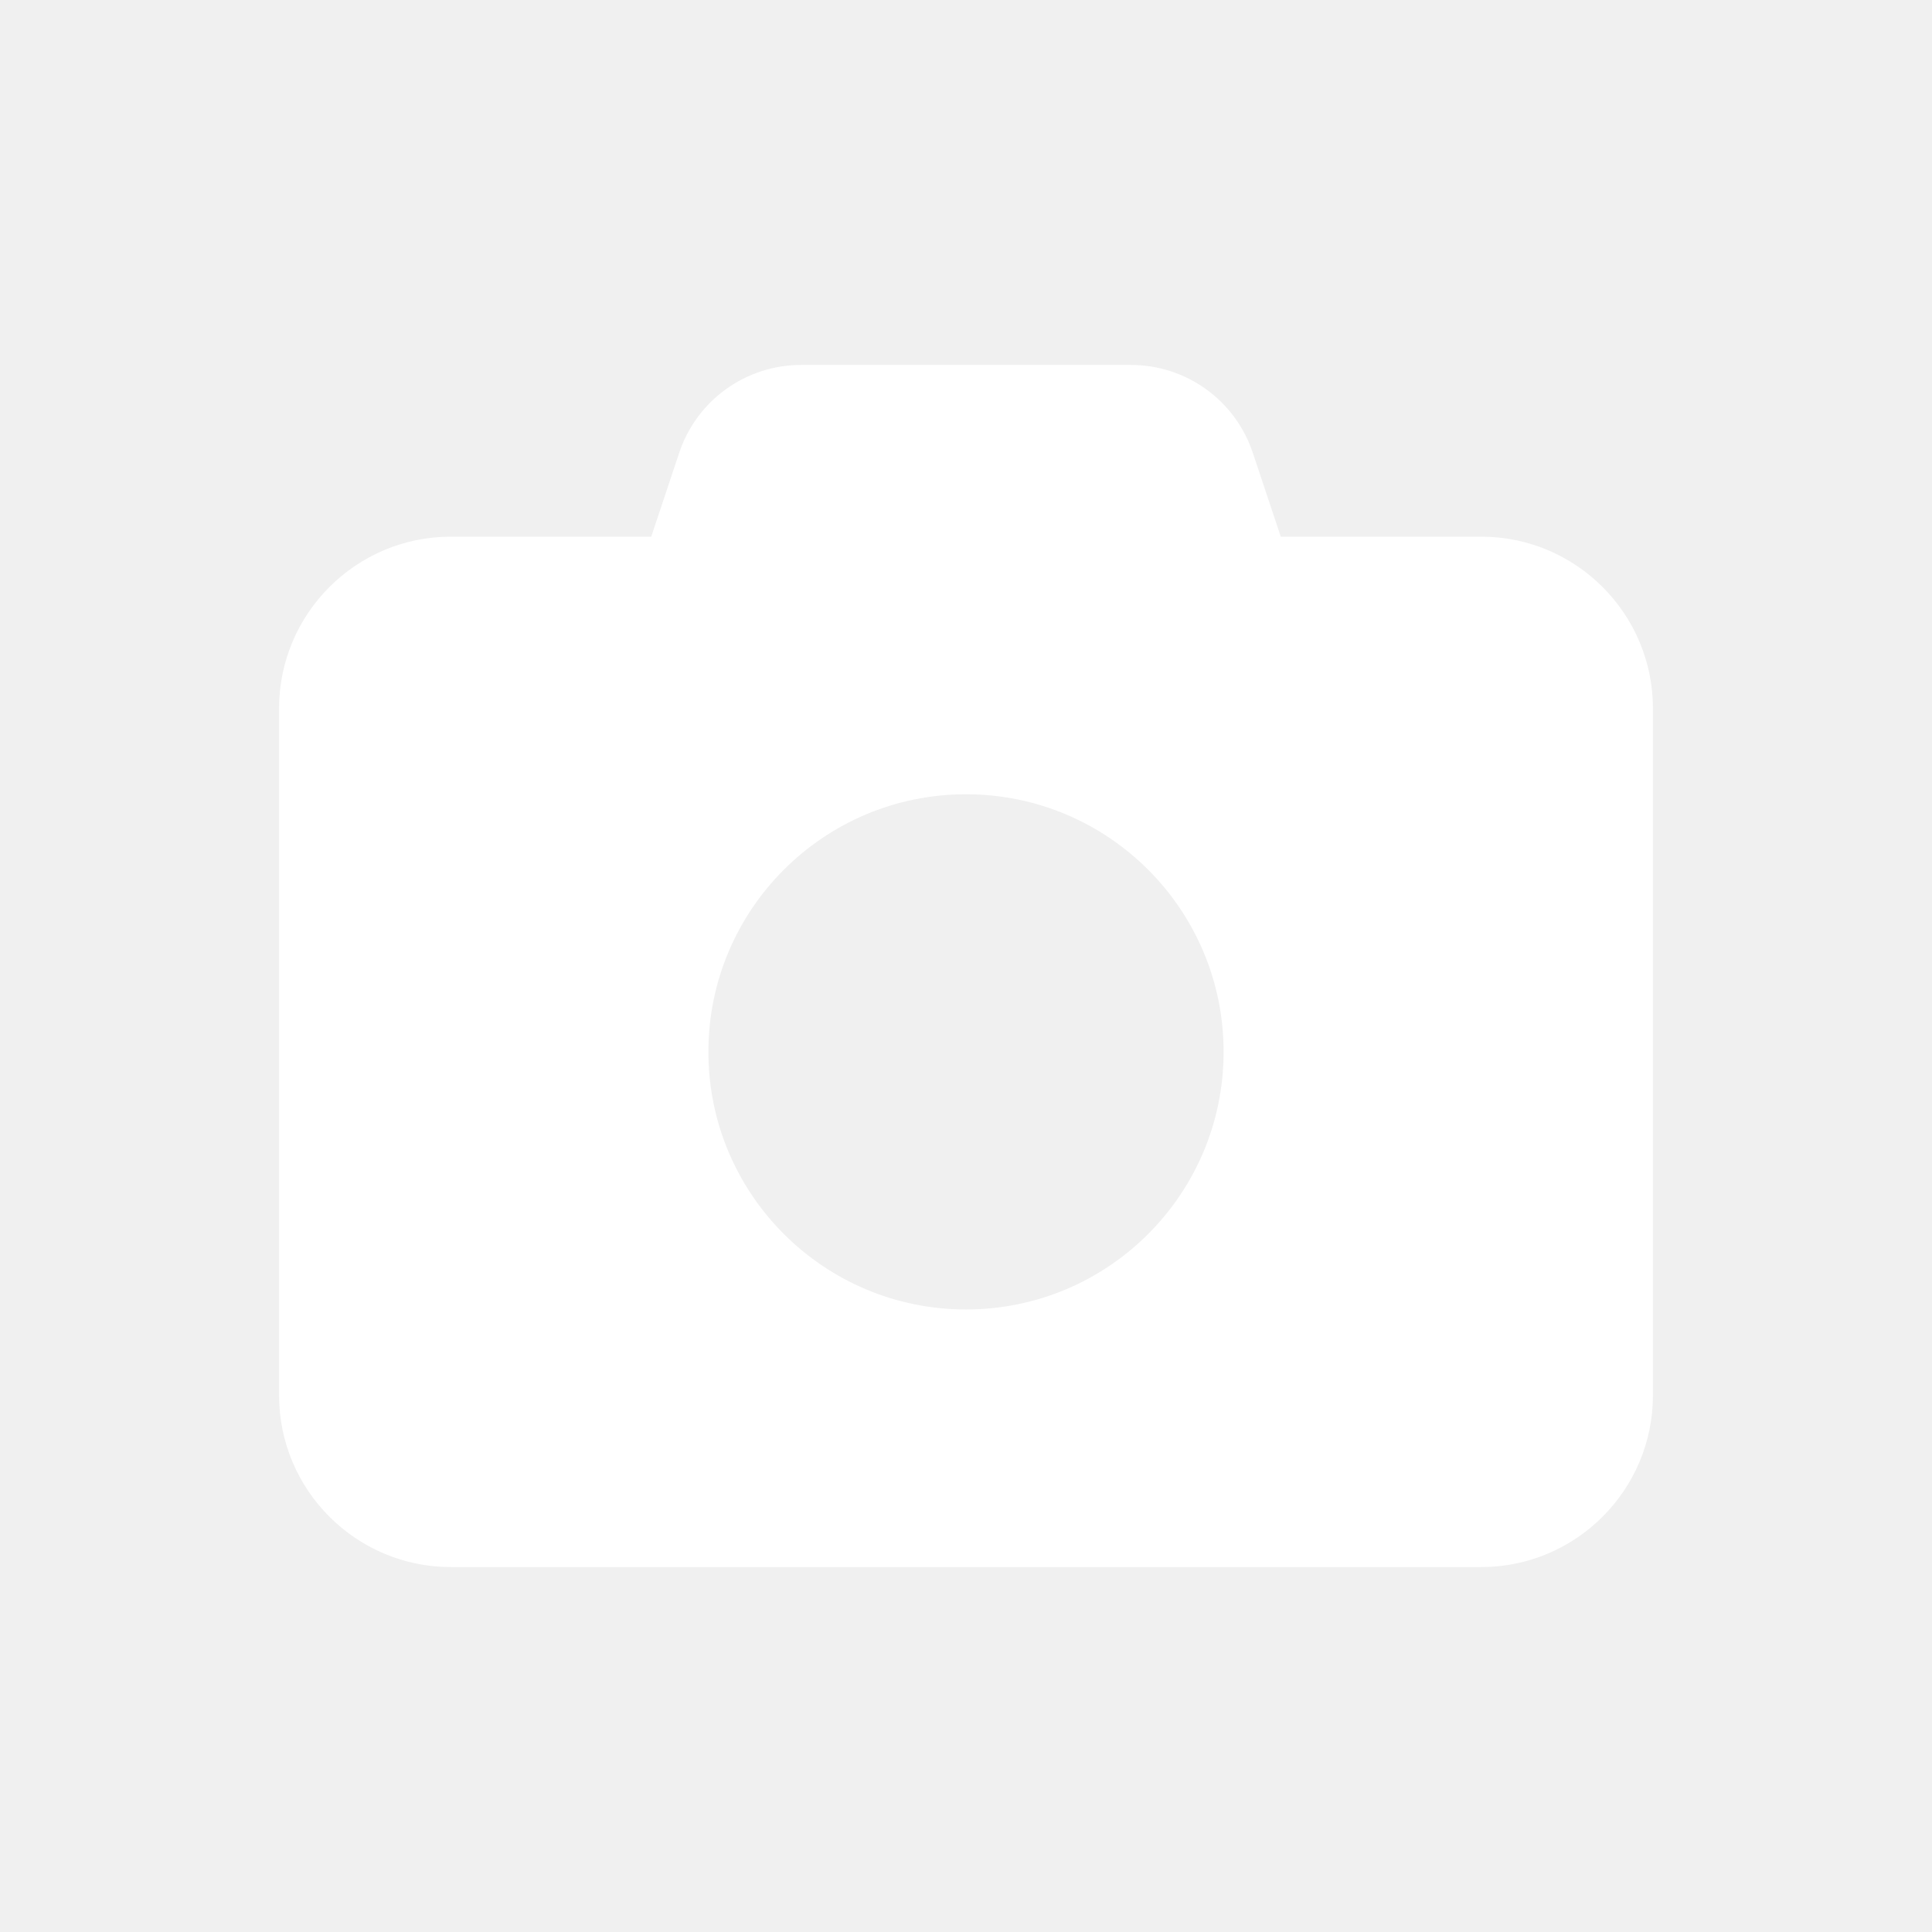
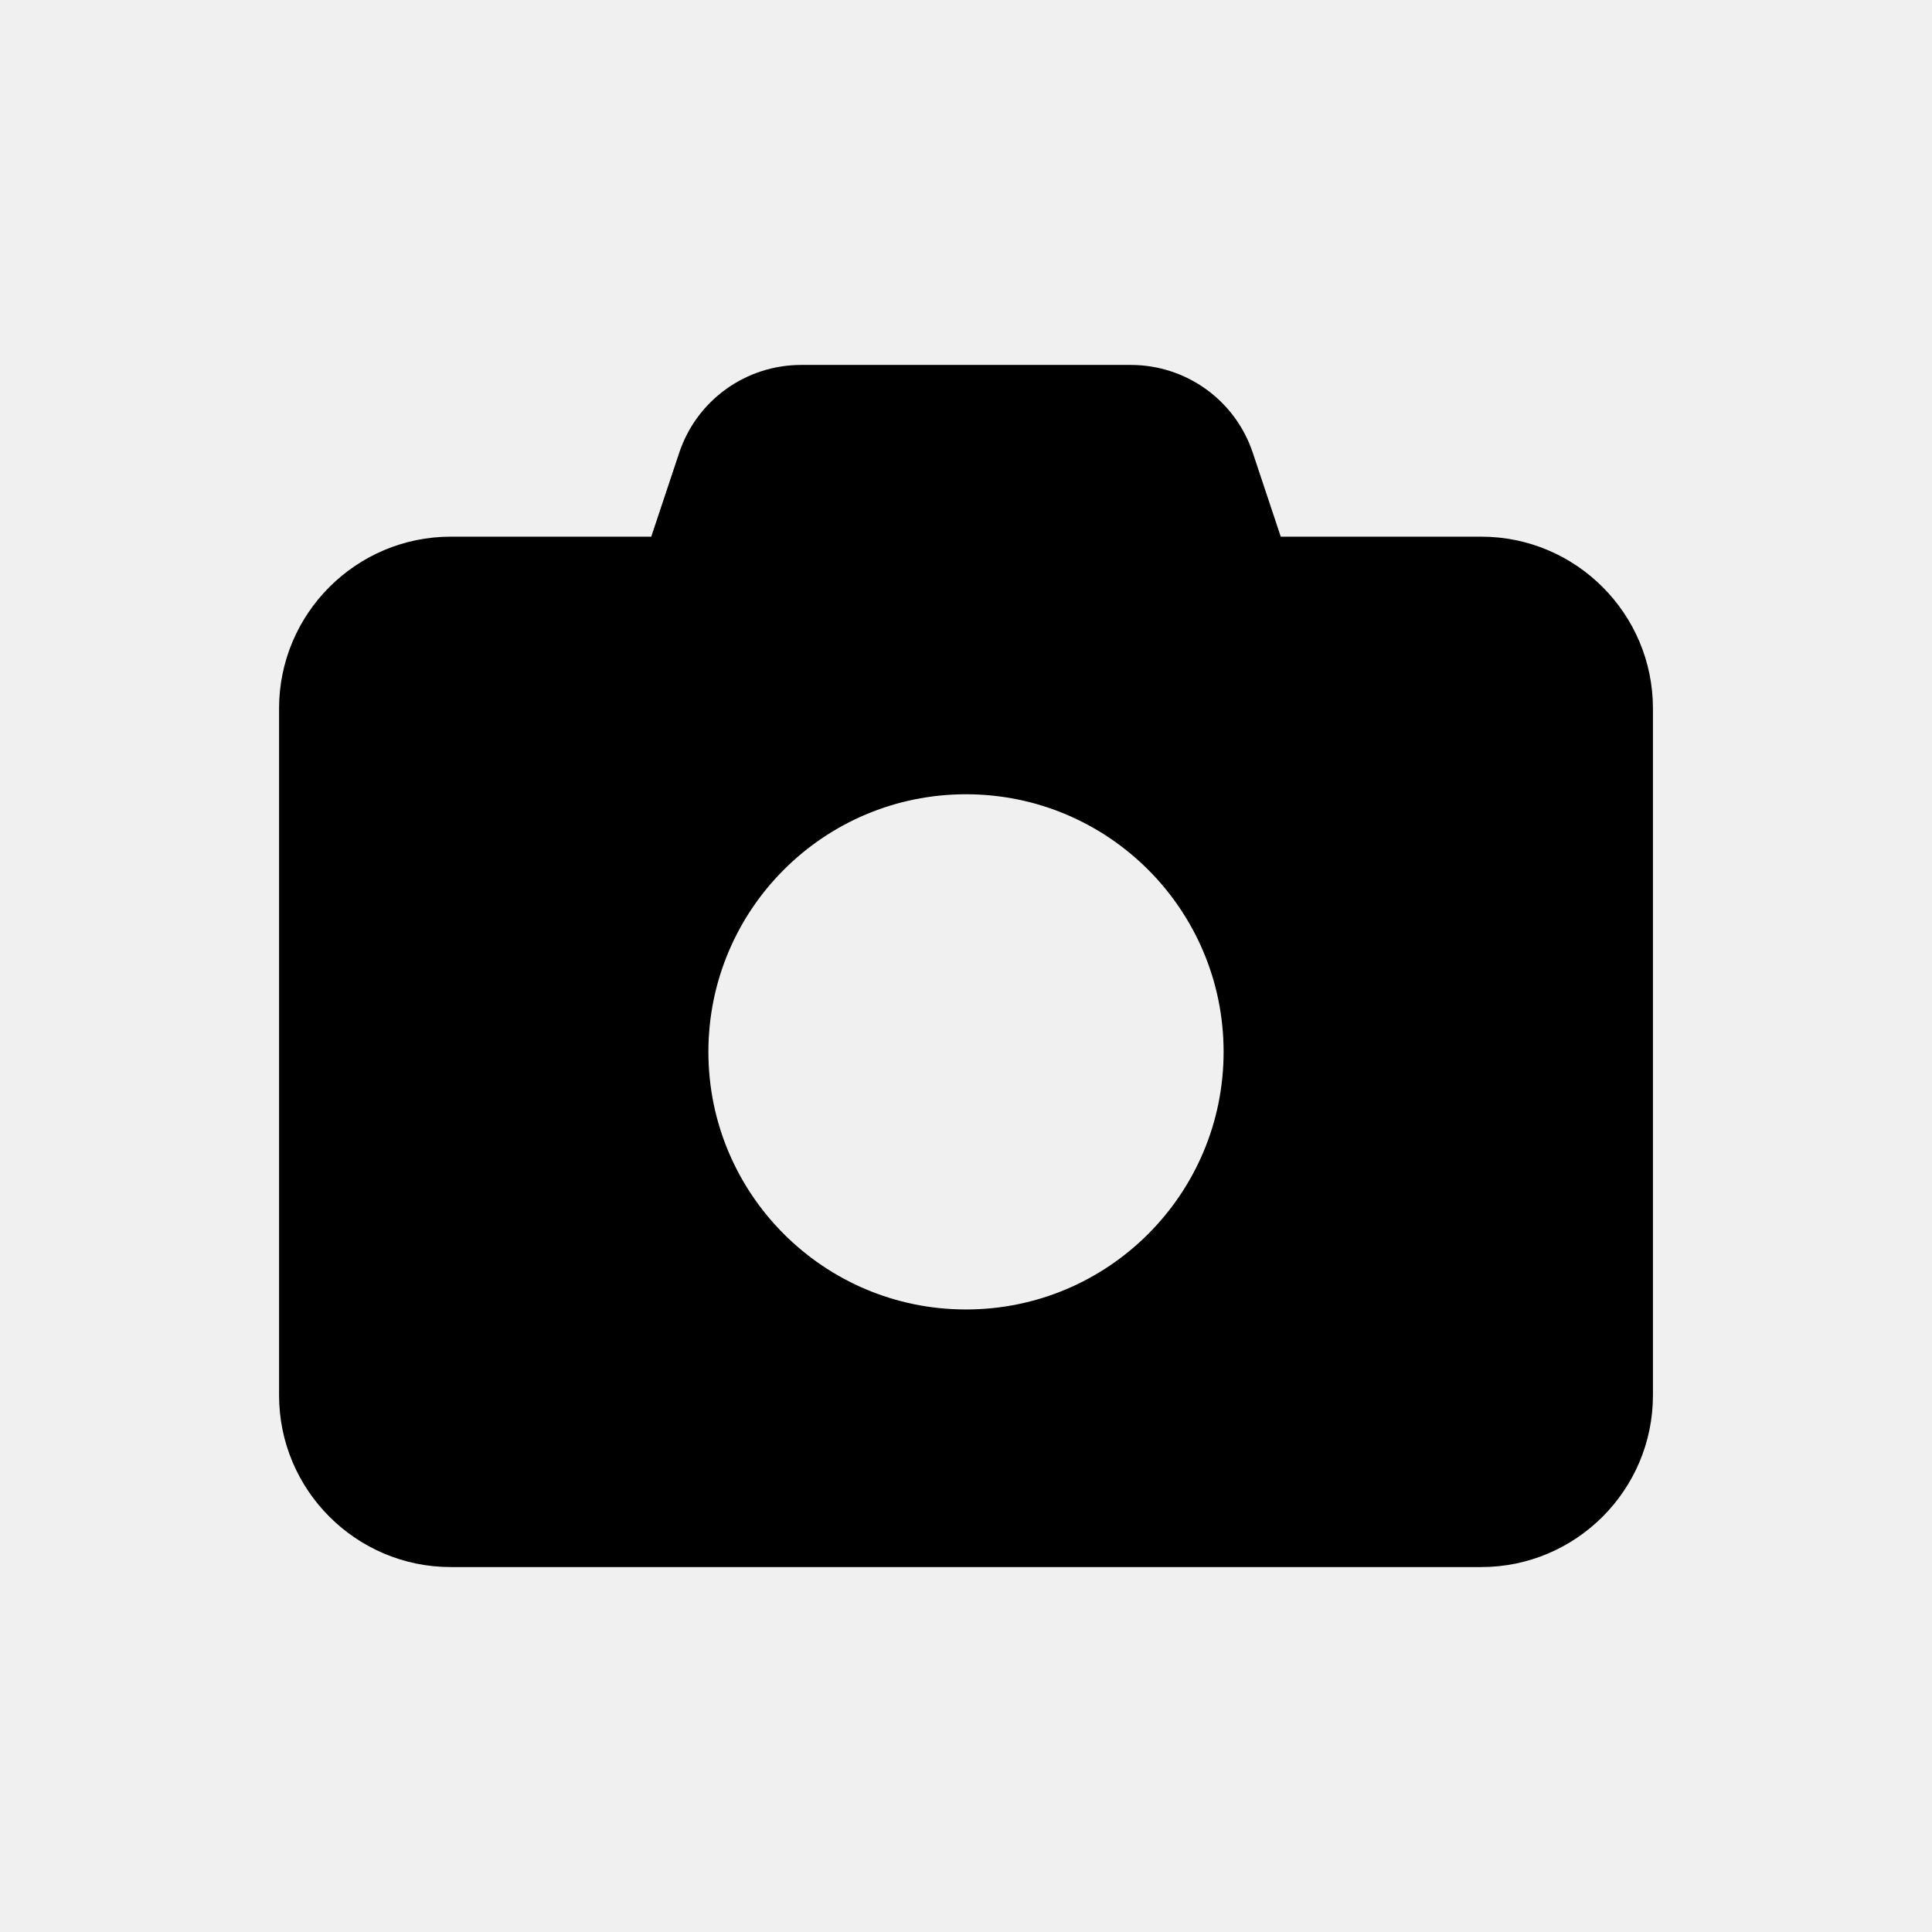
<svg xmlns="http://www.w3.org/2000/svg" viewBox="0 0 720 720" version="1.1" id="svg1" width="720" height="720">
-   <path fill="white" d="M 253.1,168.8 242.7,200 H 168 c -35.3,0 -64,28.7 -64,64 v 256 c 0,35.3 28.7,64 64,64 h 384 c 35.3,0 64,-28.7 64,-64 V 264 c 0,-35.3 -28.7,-64 -64,-64 H 477.3 L 466.9,168.8 C 460.4,149.2 442.1,136 421.4,136 H 298.6 c -20.7,0 -39,13.2 -45.5,32.8 z M 360,296 a 96,96 0 1 1 0,192 96,96 0 1 1 0,-192 z" id="path1" />
+   <path d="M 253.1,168.8 242.7,200 H 168 c -35.3,0 -64,28.7 -64,64 v 256 c 0,35.3 28.7,64 64,64 h 384 c 35.3,0 64,-28.7 64,-64 V 264 c 0,-35.3 -28.7,-64 -64,-64 H 477.3 L 466.9,168.8 C 460.4,149.2 442.1,136 421.4,136 H 298.6 c -20.7,0 -39,13.2 -45.5,32.8 z M 360,296 a 96,96 0 1 1 0,192 96,96 0 1 1 0,-192 z" />
</svg>
